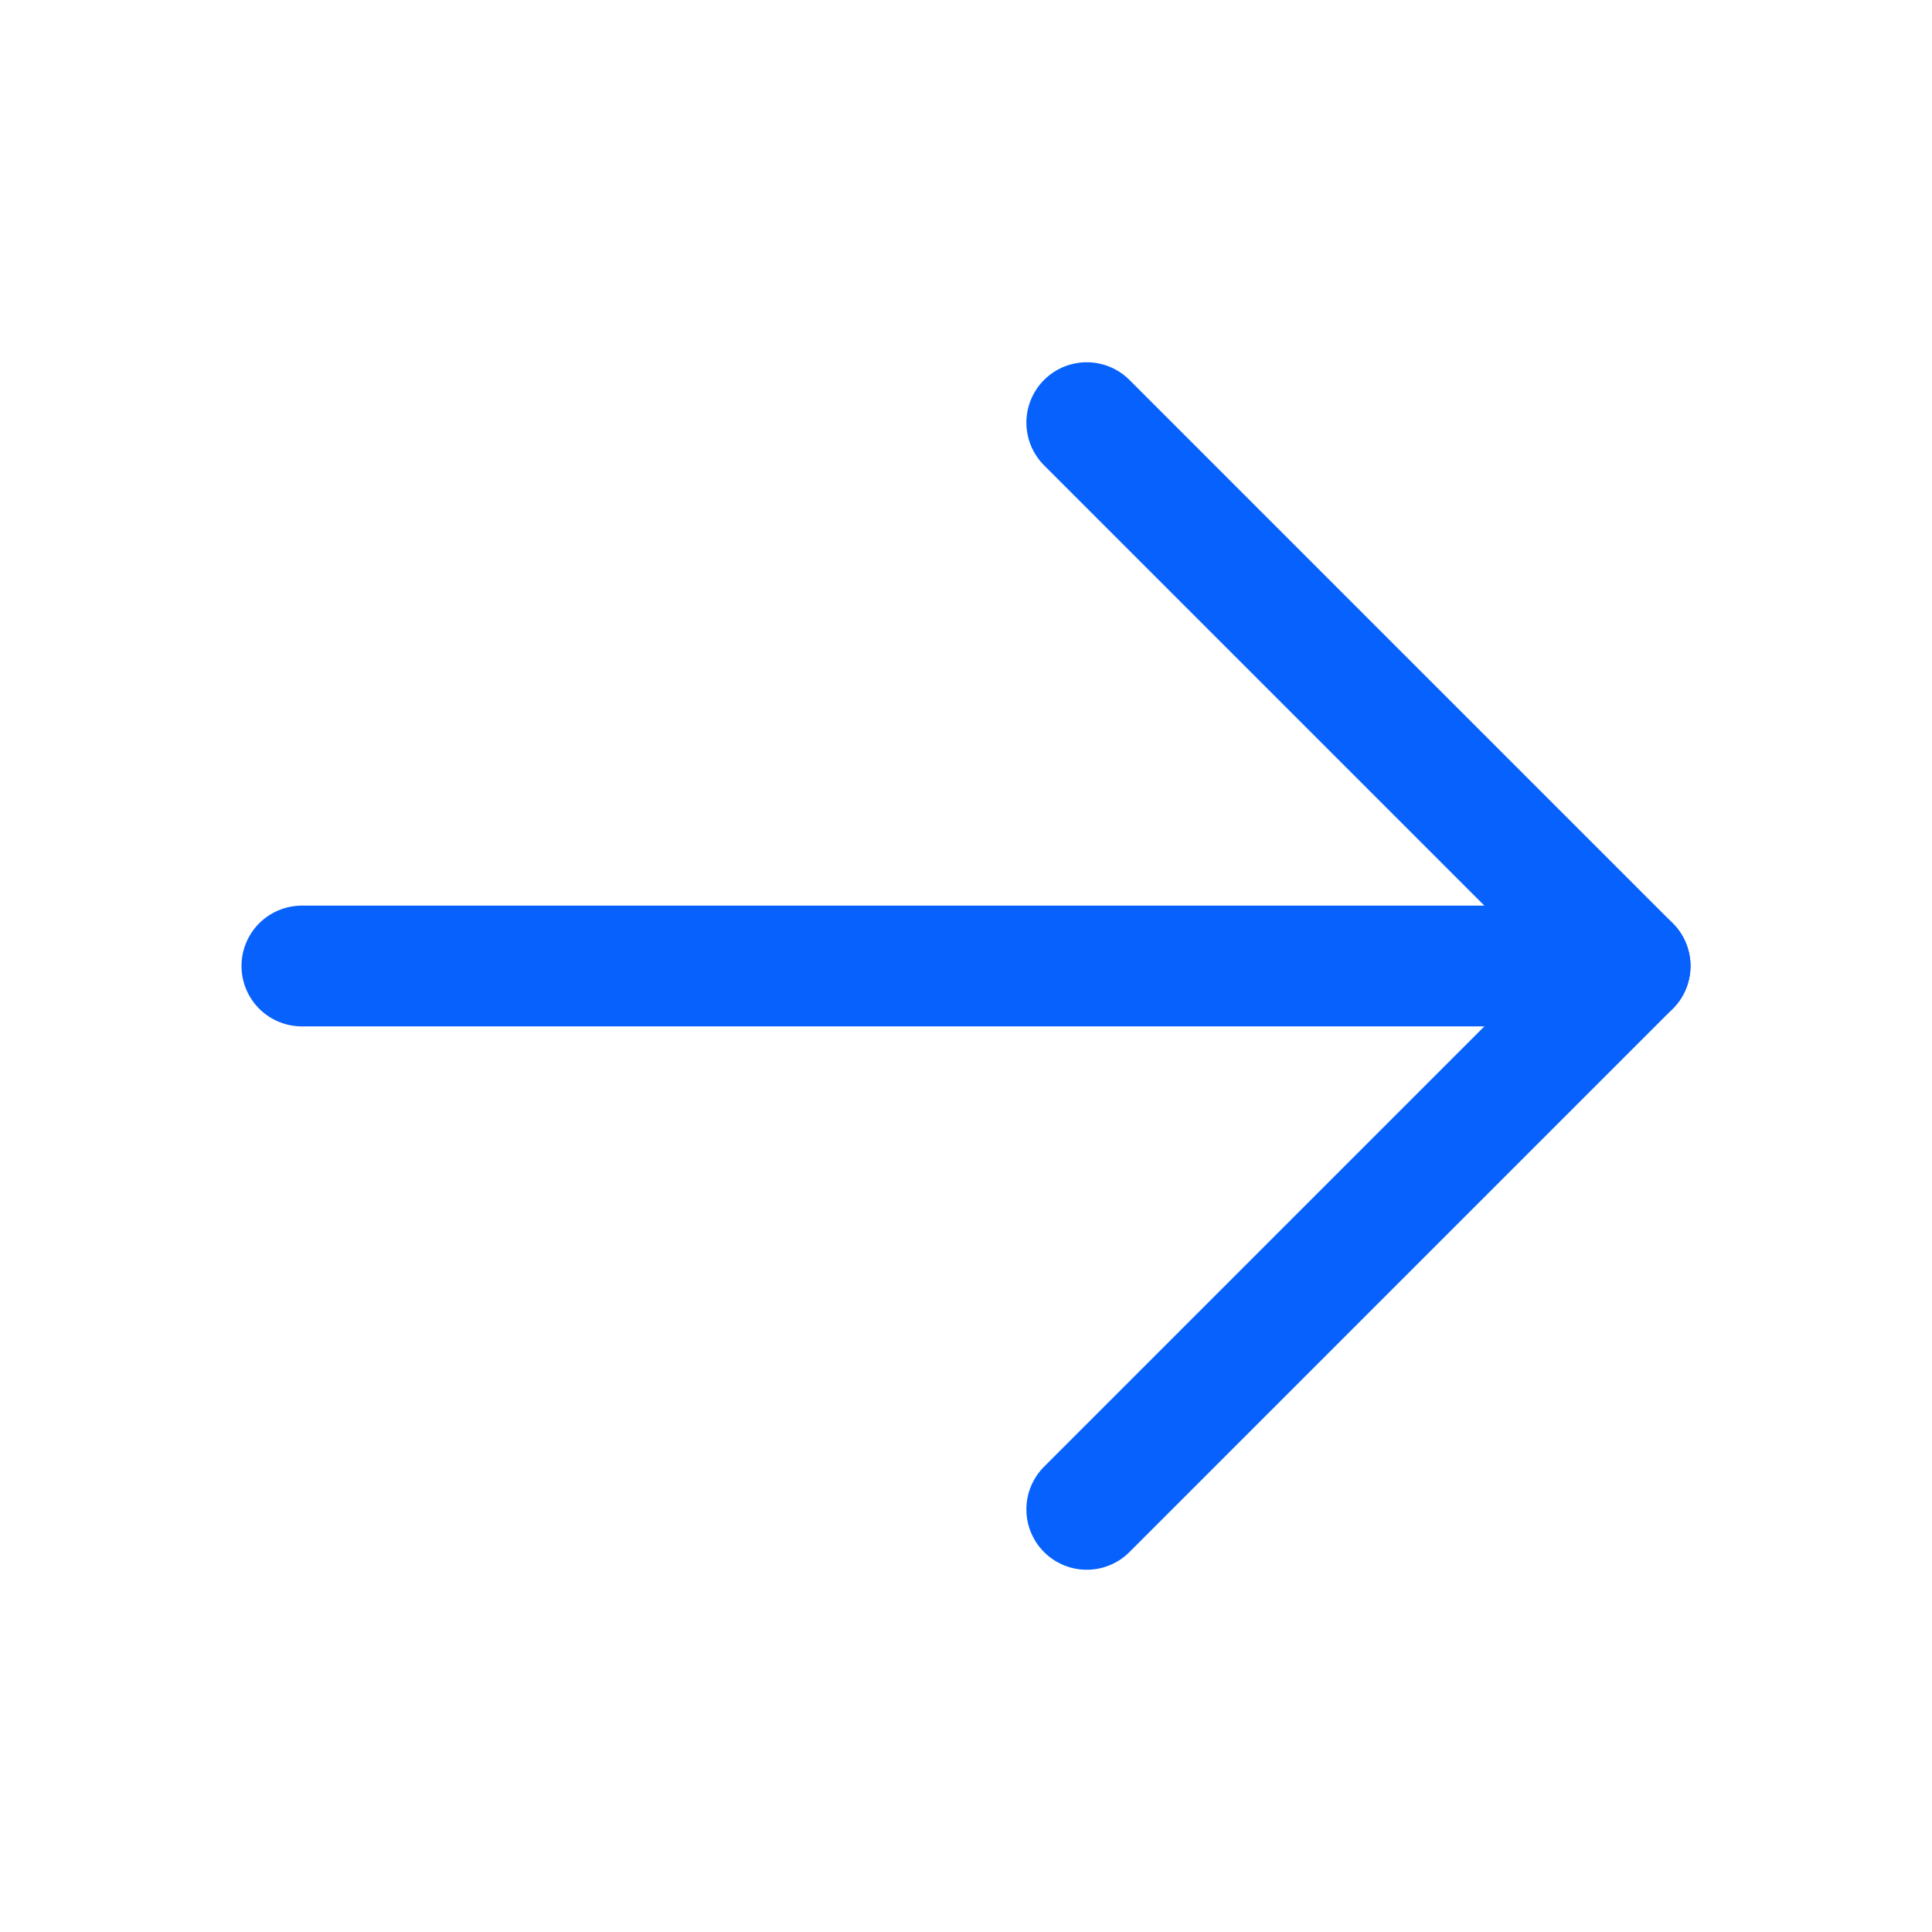
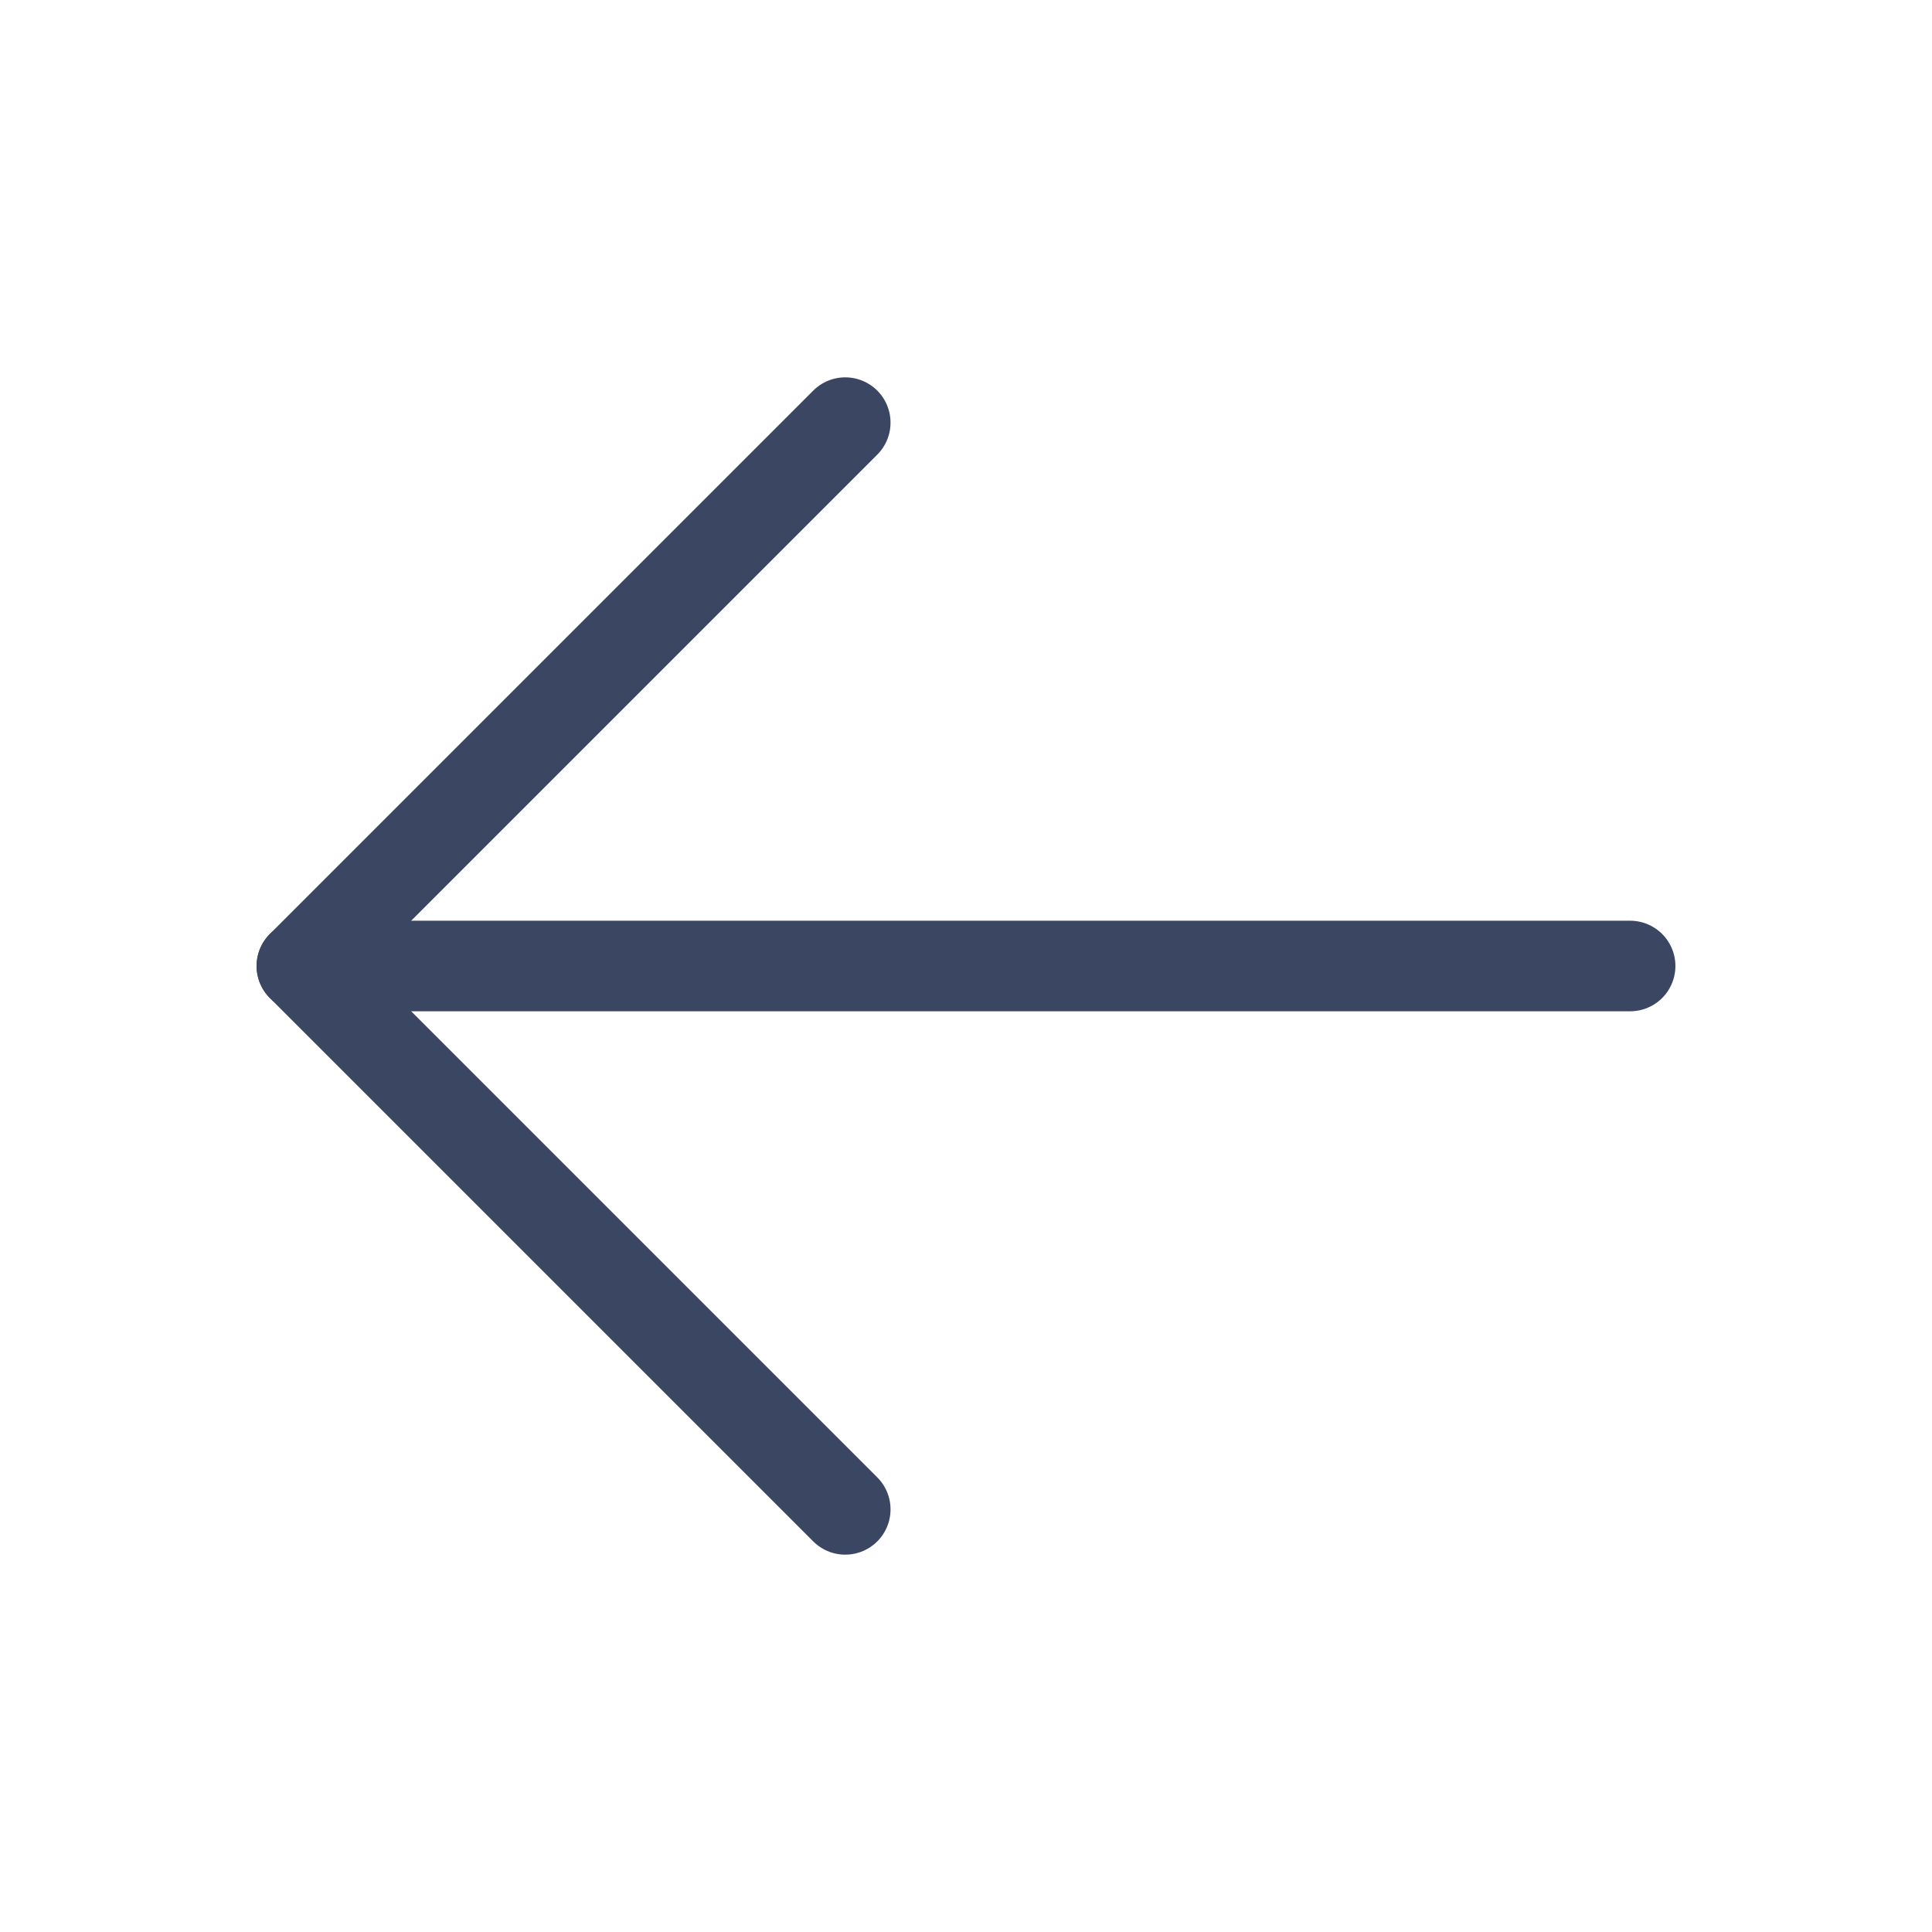
- <svg xmlns="http://www.w3.org/2000/svg" width="24" height="24" viewBox="0 0 24 24" fill="none">
-   <path d="M3.75 12H20.25" stroke="#0761FD" stroke-width="1.5" stroke-linecap="round" stroke-linejoin="round" />
-   <path d="M13.5 5.25L20.25 12L13.5 18.75" stroke="#0761FD" stroke-width="1.5" stroke-linecap="round" stroke-linejoin="round" />
+ <svg xmlns="http://www.w3.org/2000/svg" width="32" height="32" viewBox="0 0 32 32" fill="none">
+   <path d="M27 16H5" stroke="#3A4662" stroke-width="1.5" stroke-linecap="round" stroke-linejoin="round" />
+   <path d="M14 7L5 16L14 25" stroke="#3A4662" stroke-width="1.5" stroke-linecap="round" stroke-linejoin="round" />
</svg>
